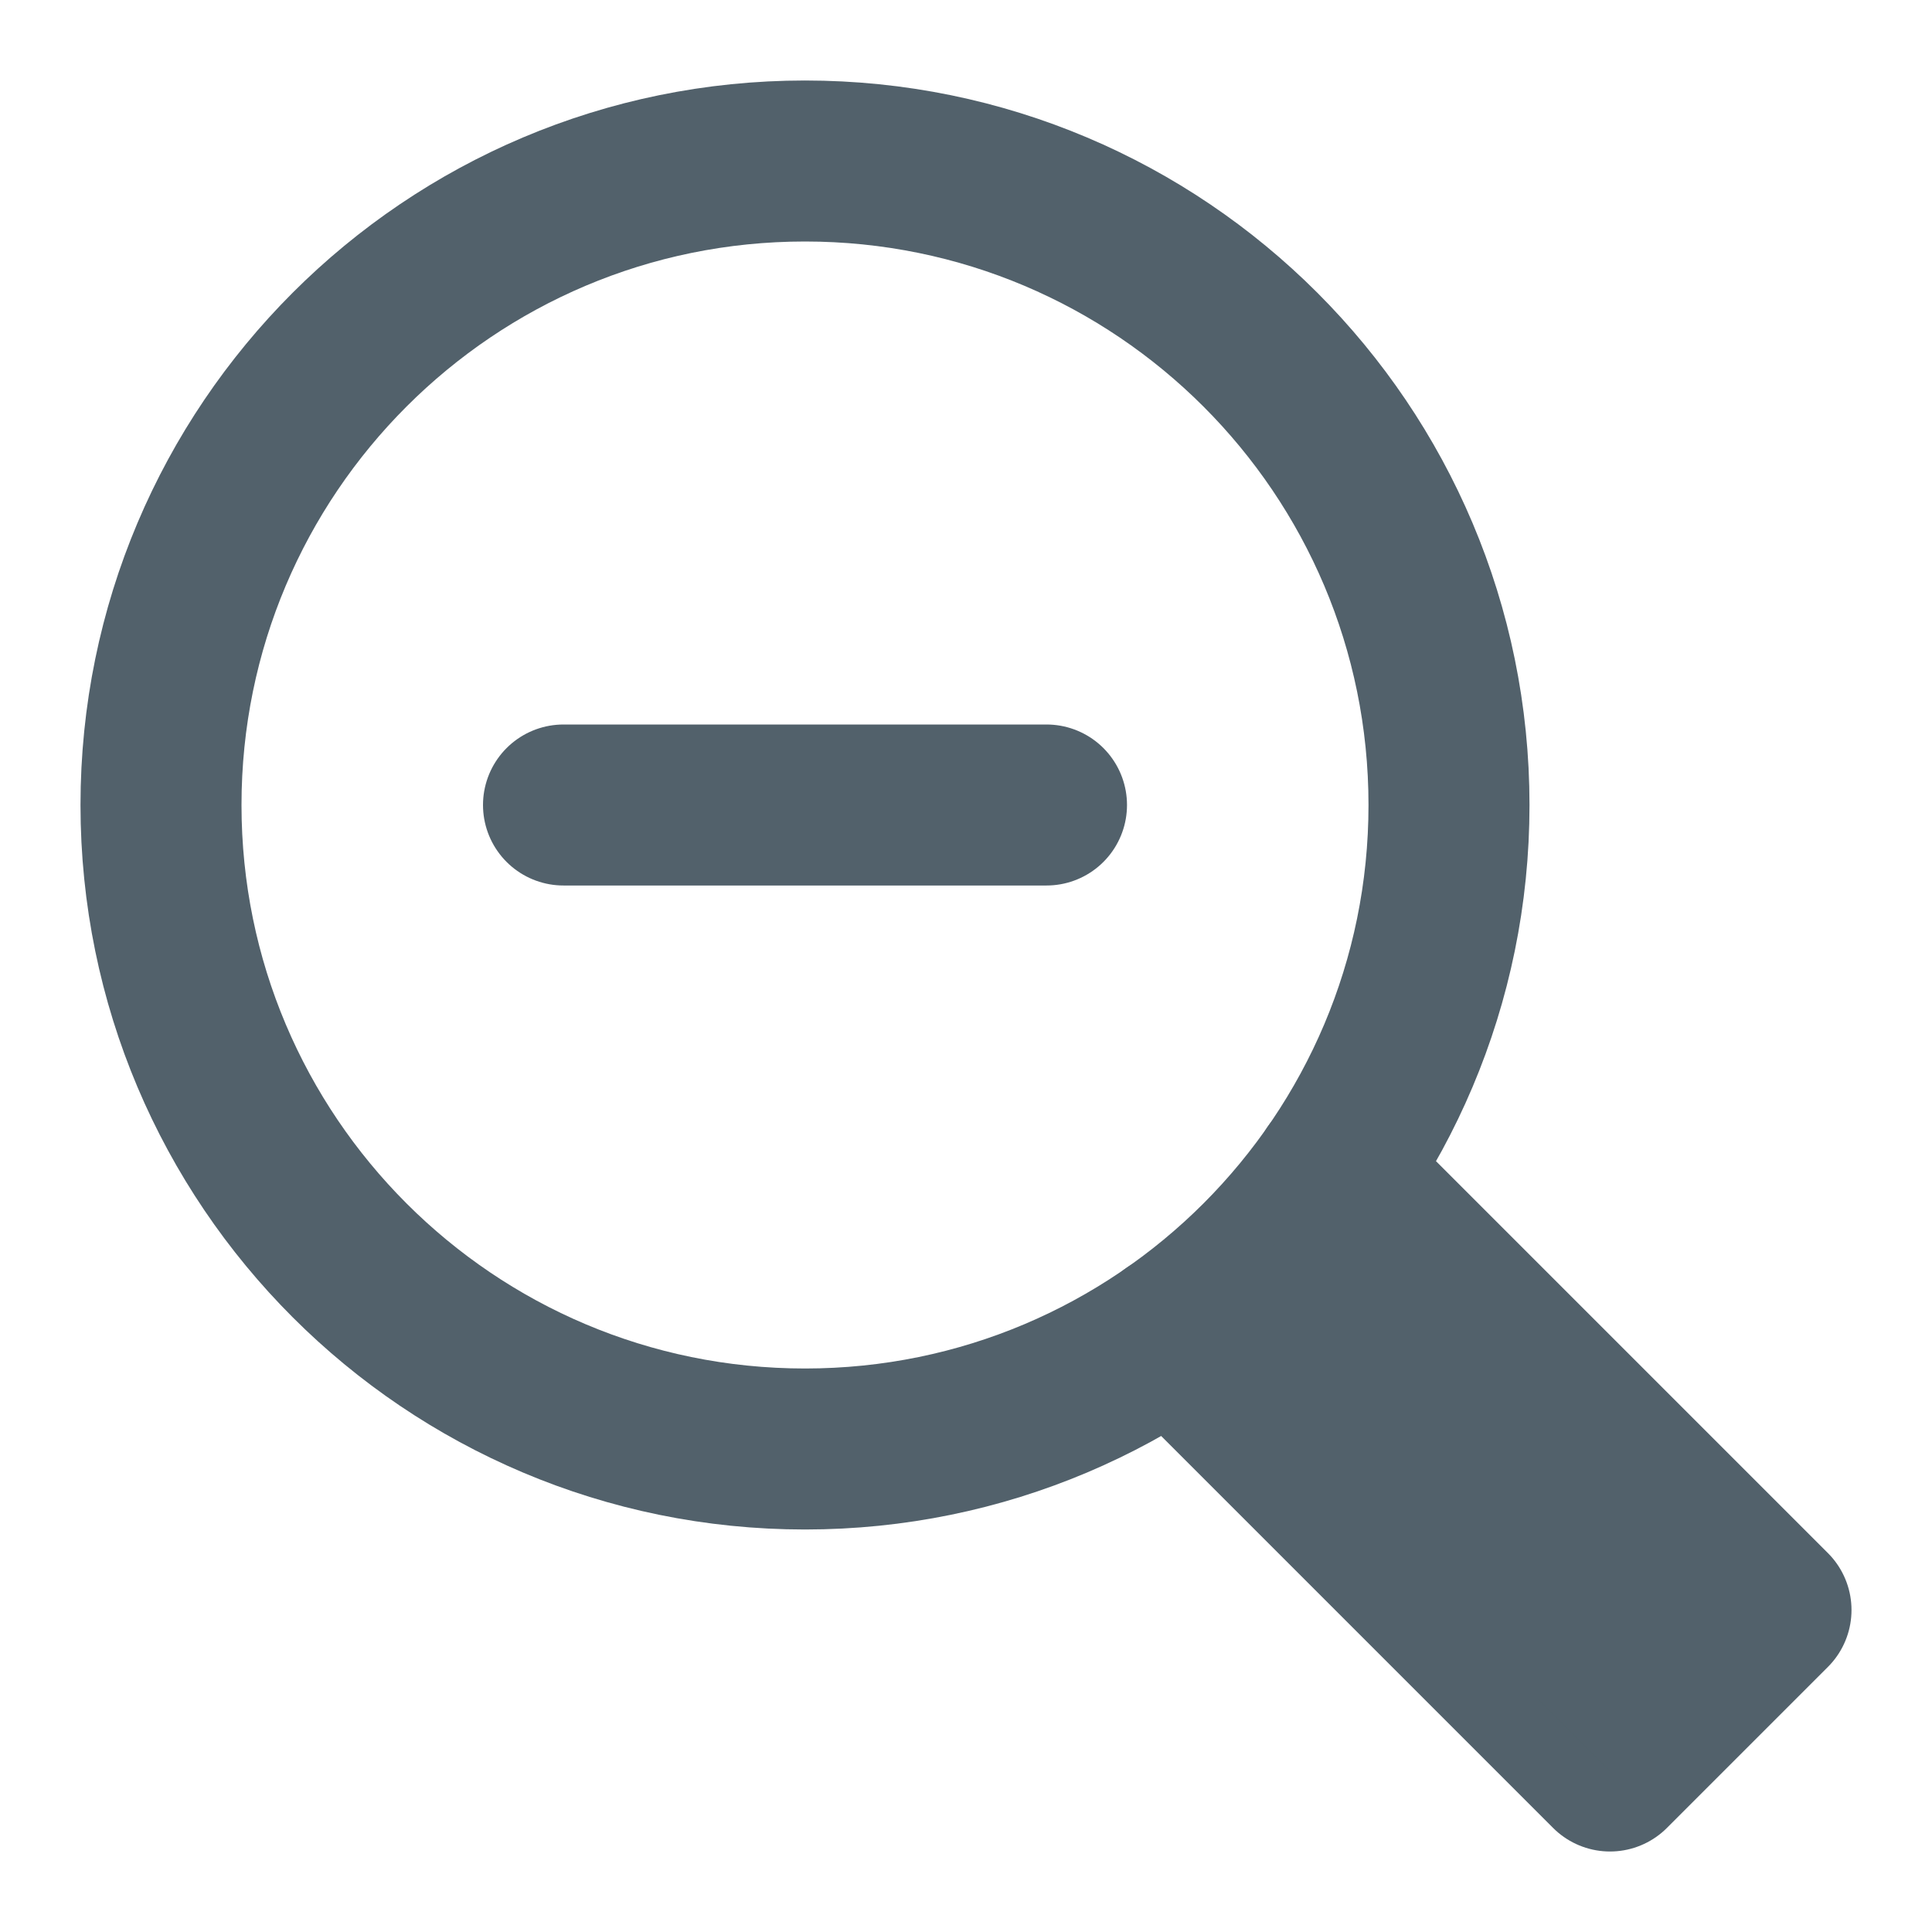
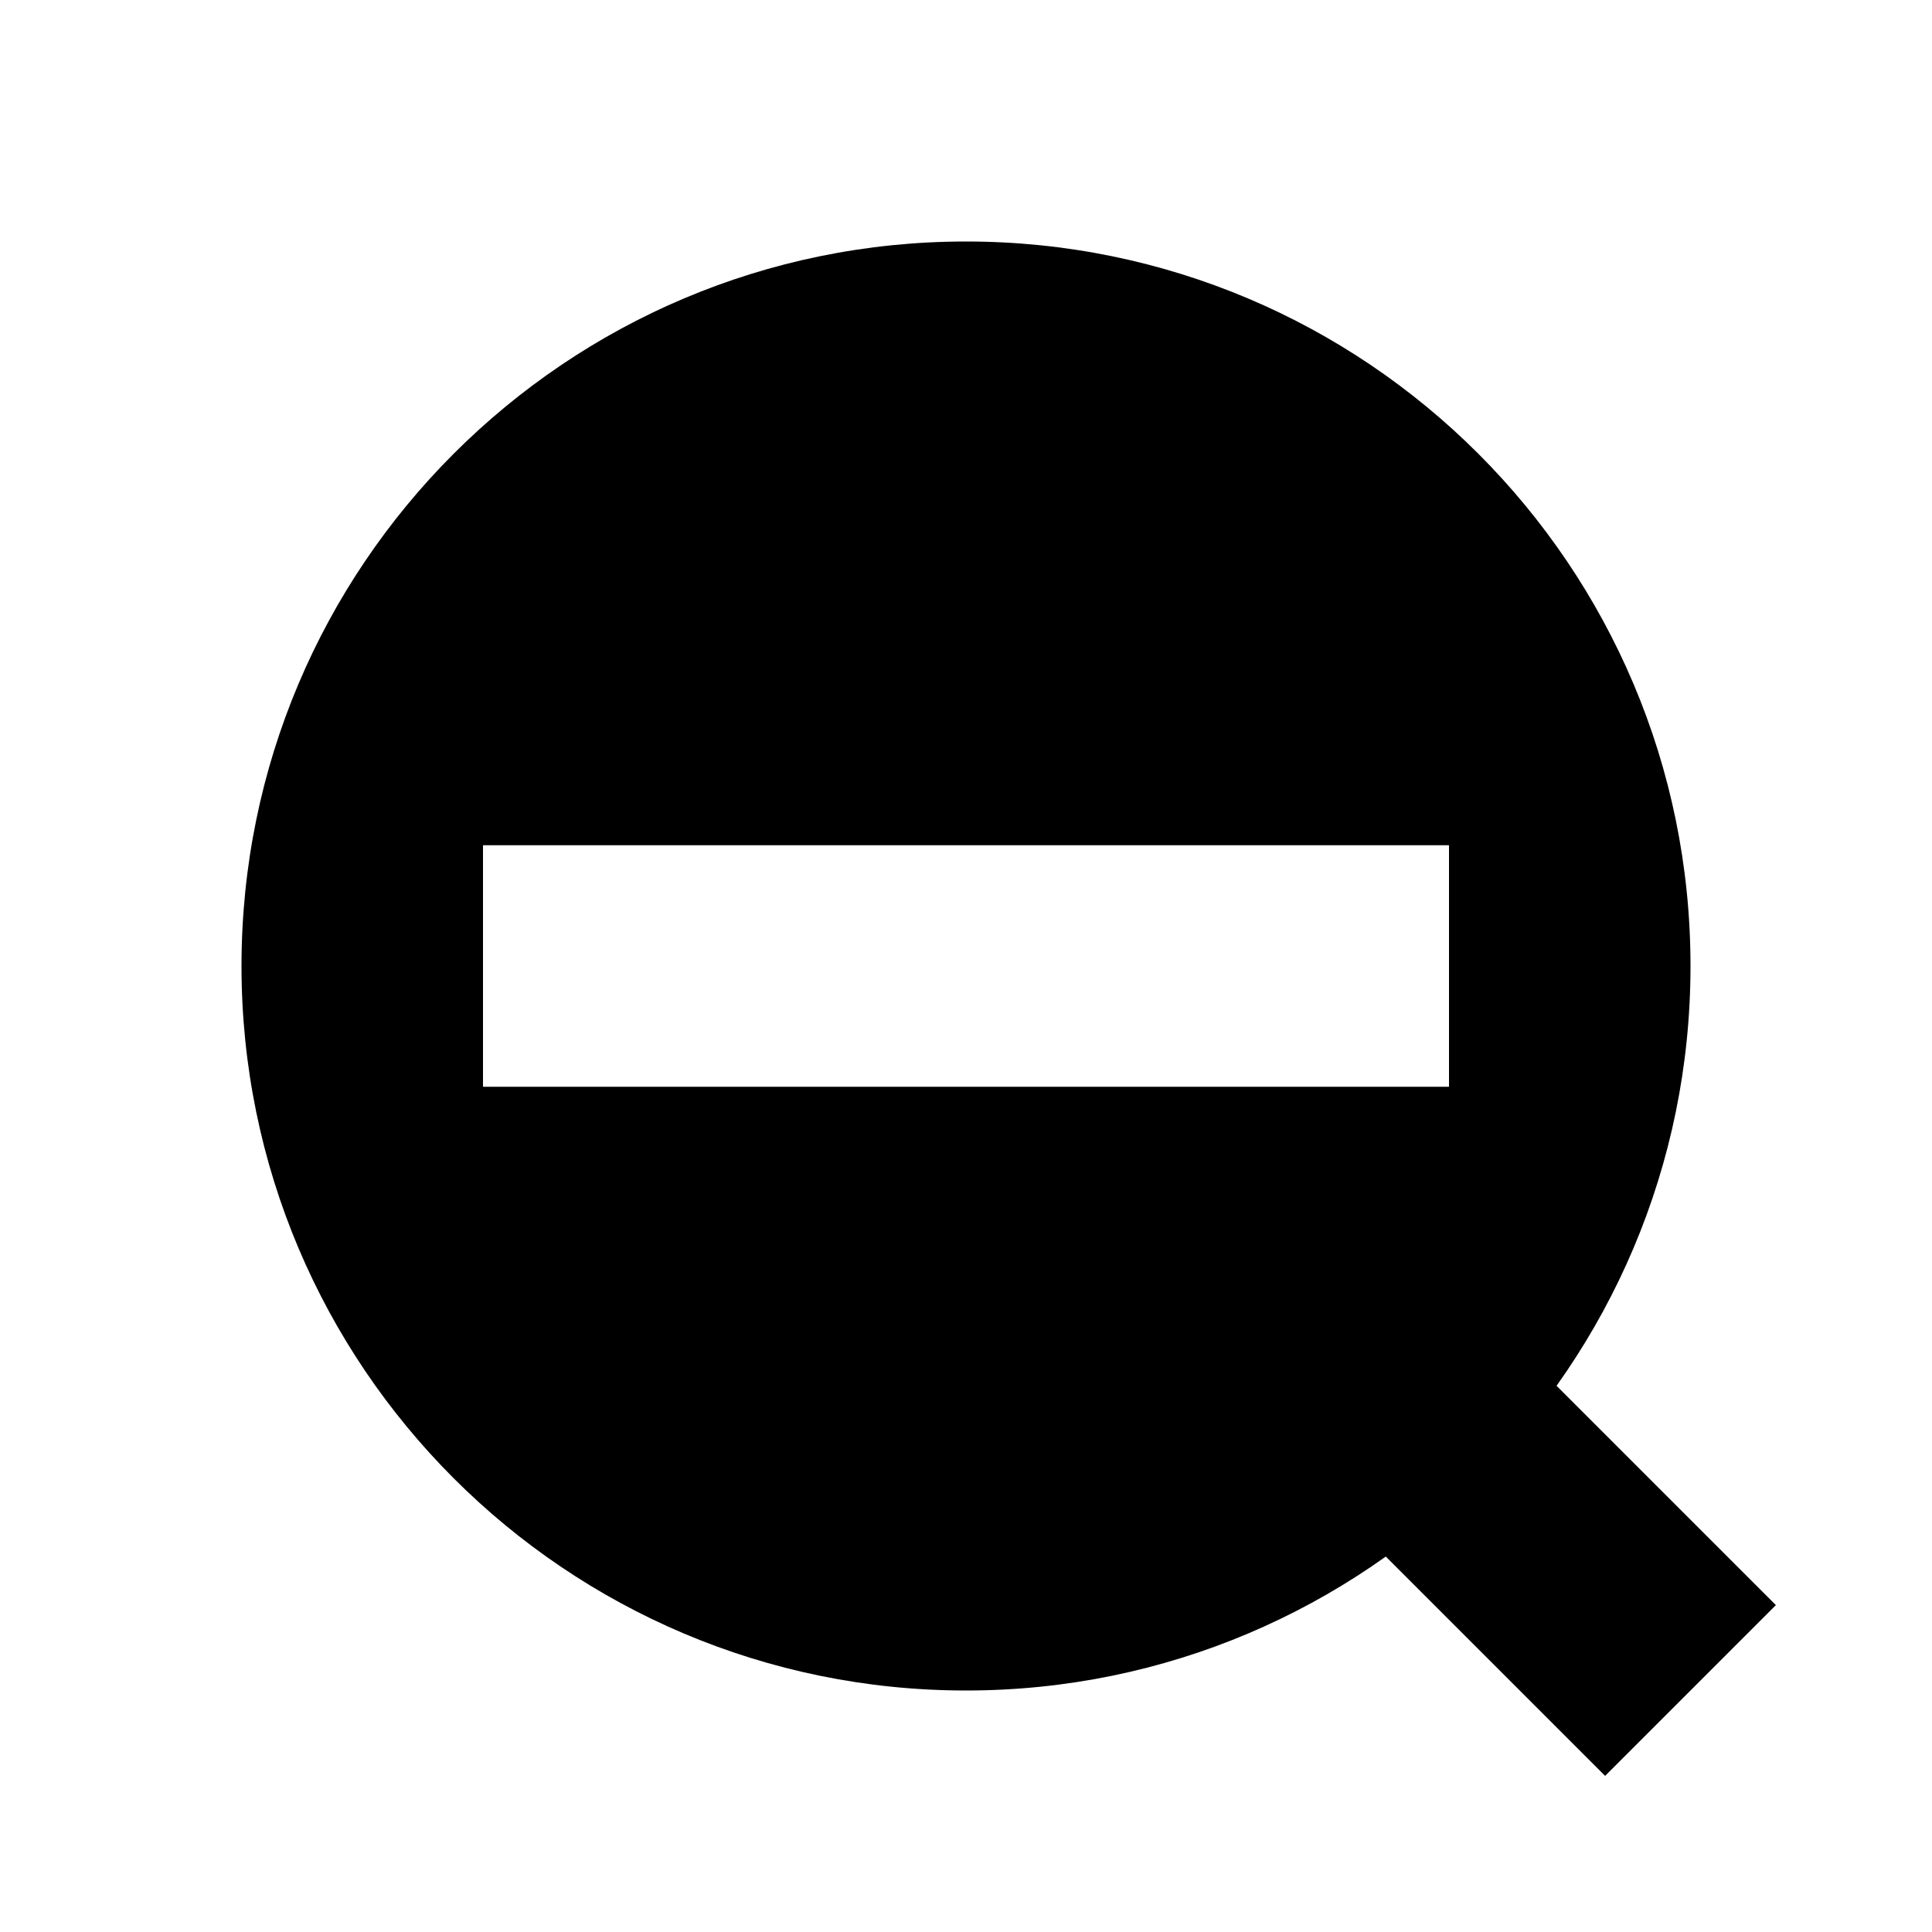
- <svg xmlns="http://www.w3.org/2000/svg" width="24" height="24" fill="none">
-   <path d="M13 10H7M16.568 14.568L22 20l-2 2-5.432-5.432" stroke="#52616B" stroke-width="2" stroke-miterlimit="10" stroke-linecap="round" stroke-linejoin="round" />
-   <path d="M10 18a8 8 0 100-16 8 8 0 000 16z" stroke="#52616B" stroke-width="2" stroke-miterlimit="10" stroke-linecap="round" stroke-linejoin="round" />
-   <path d="M16.568 14.568l-.022.023a8.038 8.038 0 01-1.956 1.955l-.022.022L20 22l2-2-5.432-5.432z" fill="#52616B" />
+ <svg xmlns="http://www.w3.org/2000/svg" fill="none" viewBox="0 0 16 16">
+   <defs />
+   <path stroke="currentColor" stroke-width="2" d="M11 11l3 3" />
+   <path fill="currentColor" fill-rule="evenodd" d="M8 14A6 6 0 108 2a6 6 0 000 12zM4 9h8V7H4v2z" clip-rule="evenodd" />
</svg>
